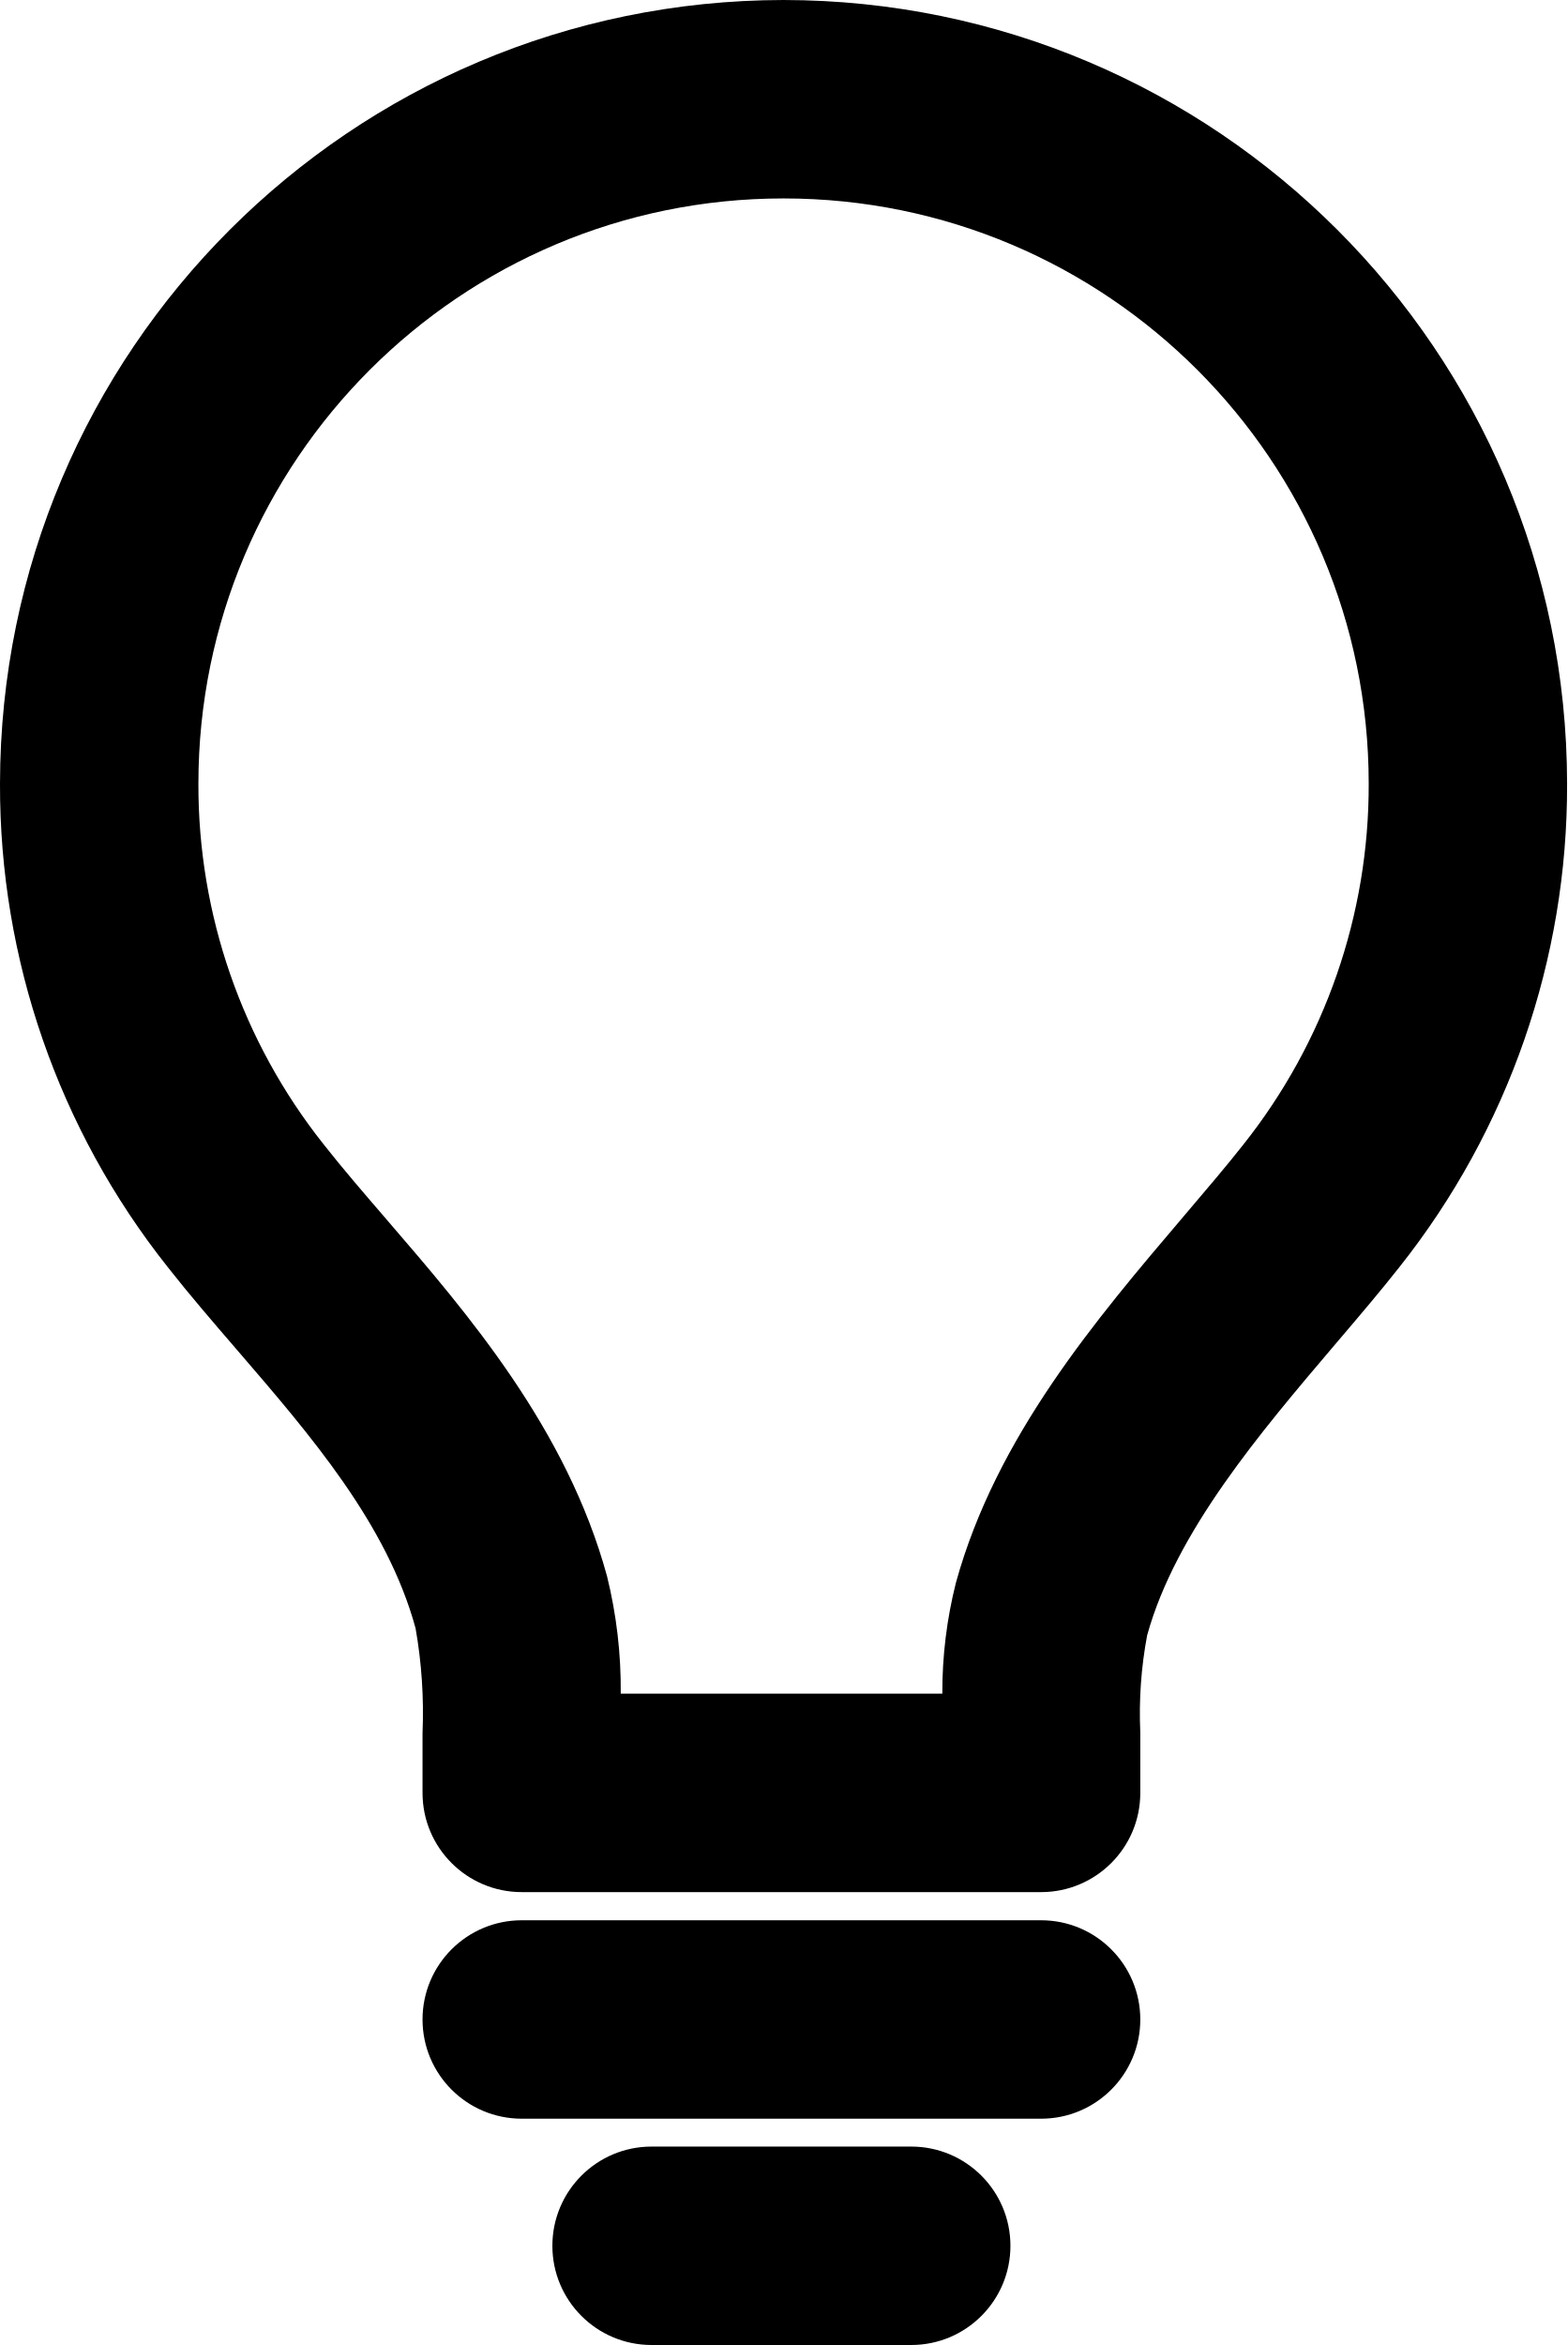
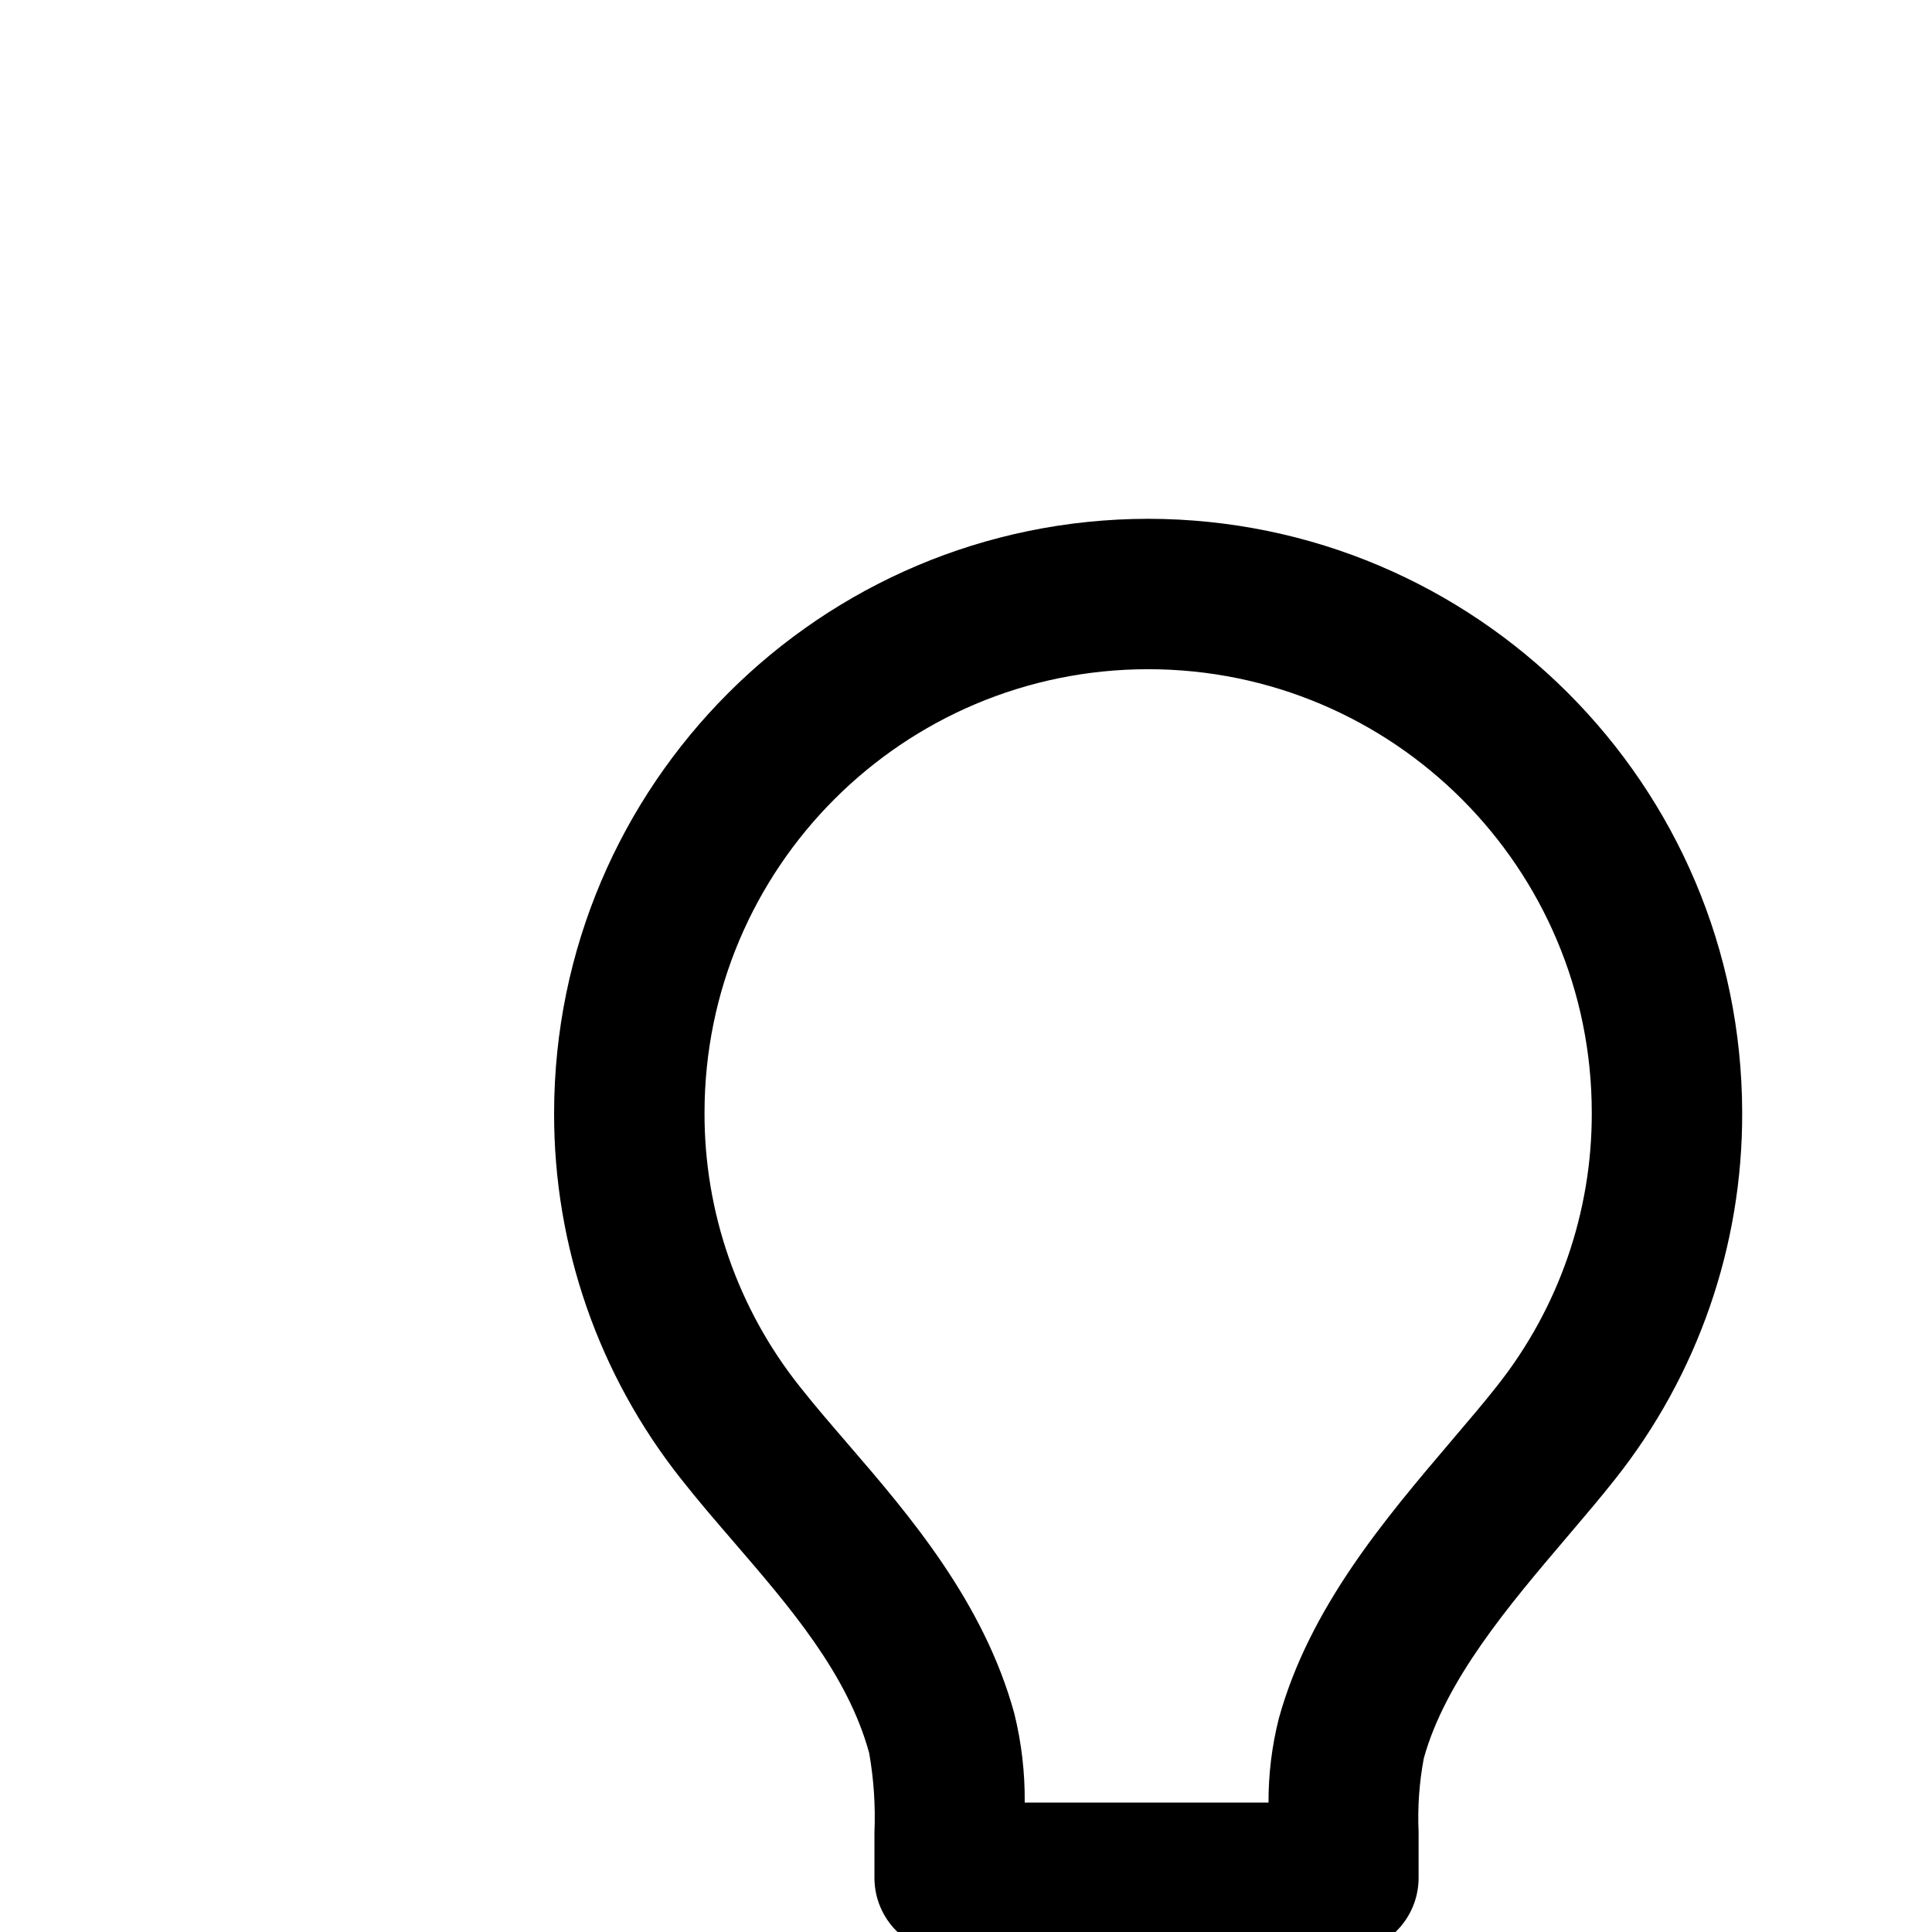
- <svg xmlns="http://www.w3.org/2000/svg" width="118.491" height="177.275" viewBox="0 0 118.491 177.275">
-   <g transform="translate(-55.264 -51.743)">
+ <svg xmlns="http://www.w3.org/2000/svg" version="1.1" id="Capa_1" x="0px" y="0px" viewBox="0 0 192.689 192.689" style="enable-background:new 0 0 192.689 192.689;" xml:space="preserve">
+   <g id="bulb_dark">
    <path d="M114.512,51.743a59.316,59.316,0,0,0-59.248,59.248,58.5,58.5,0,0,0,12.672,36.527c1.636,2.083,3.355,4.077,5.175,6.188l.1.116c5.568,6.46,11.325,13.142,13.475,21.01a36.761,36.761,0,0,1,.527,7.923v4.526a7.5,7.5,0,0,0,7.5,7.5h39.272a7.5,7.5,0,0,0,7.5-7.5V182.7a31.938,31.938,0,0,1,.518-7.333c2.162-7.816,8.542-15.321,14.222-22l.245-.288c1.639-1.926,3.188-3.745,4.6-5.538a58.5,58.5,0,0,0,12.687-36.551A59.314,59.314,0,0,0,114.512,51.743Zm34.769,86.521c-1.235,1.571-2.691,3.282-4.233,5.093l-.3.355c-6.635,7.8-14.155,16.649-17.2,27.667a33.762,33.762,0,0,0-1.032,8.4H102.2a35.607,35.607,0,0,0-1.036-8.877c-3.05-11.164-10.557-19.875-16.59-26.876l-.1-.118c-1.705-1.977-3.315-3.845-4.746-5.665a43.652,43.652,0,0,1-9.462-27.254,44.245,44.245,0,1,1,88.49,0A43.65,43.65,0,0,1,149.281,138.264Z" />
    <path d="M133.984,196.91H94.713a7.5,7.5,0,1,0,0,15h39.272a7.5,7.5,0,1,0,0-15Z" />
    <path d="M124.166,214.018H104.531a7.5,7.5,0,0,0,0,15h19.635a7.5,7.5,0,1,0,0-15Z" />
  </g>
</svg>
